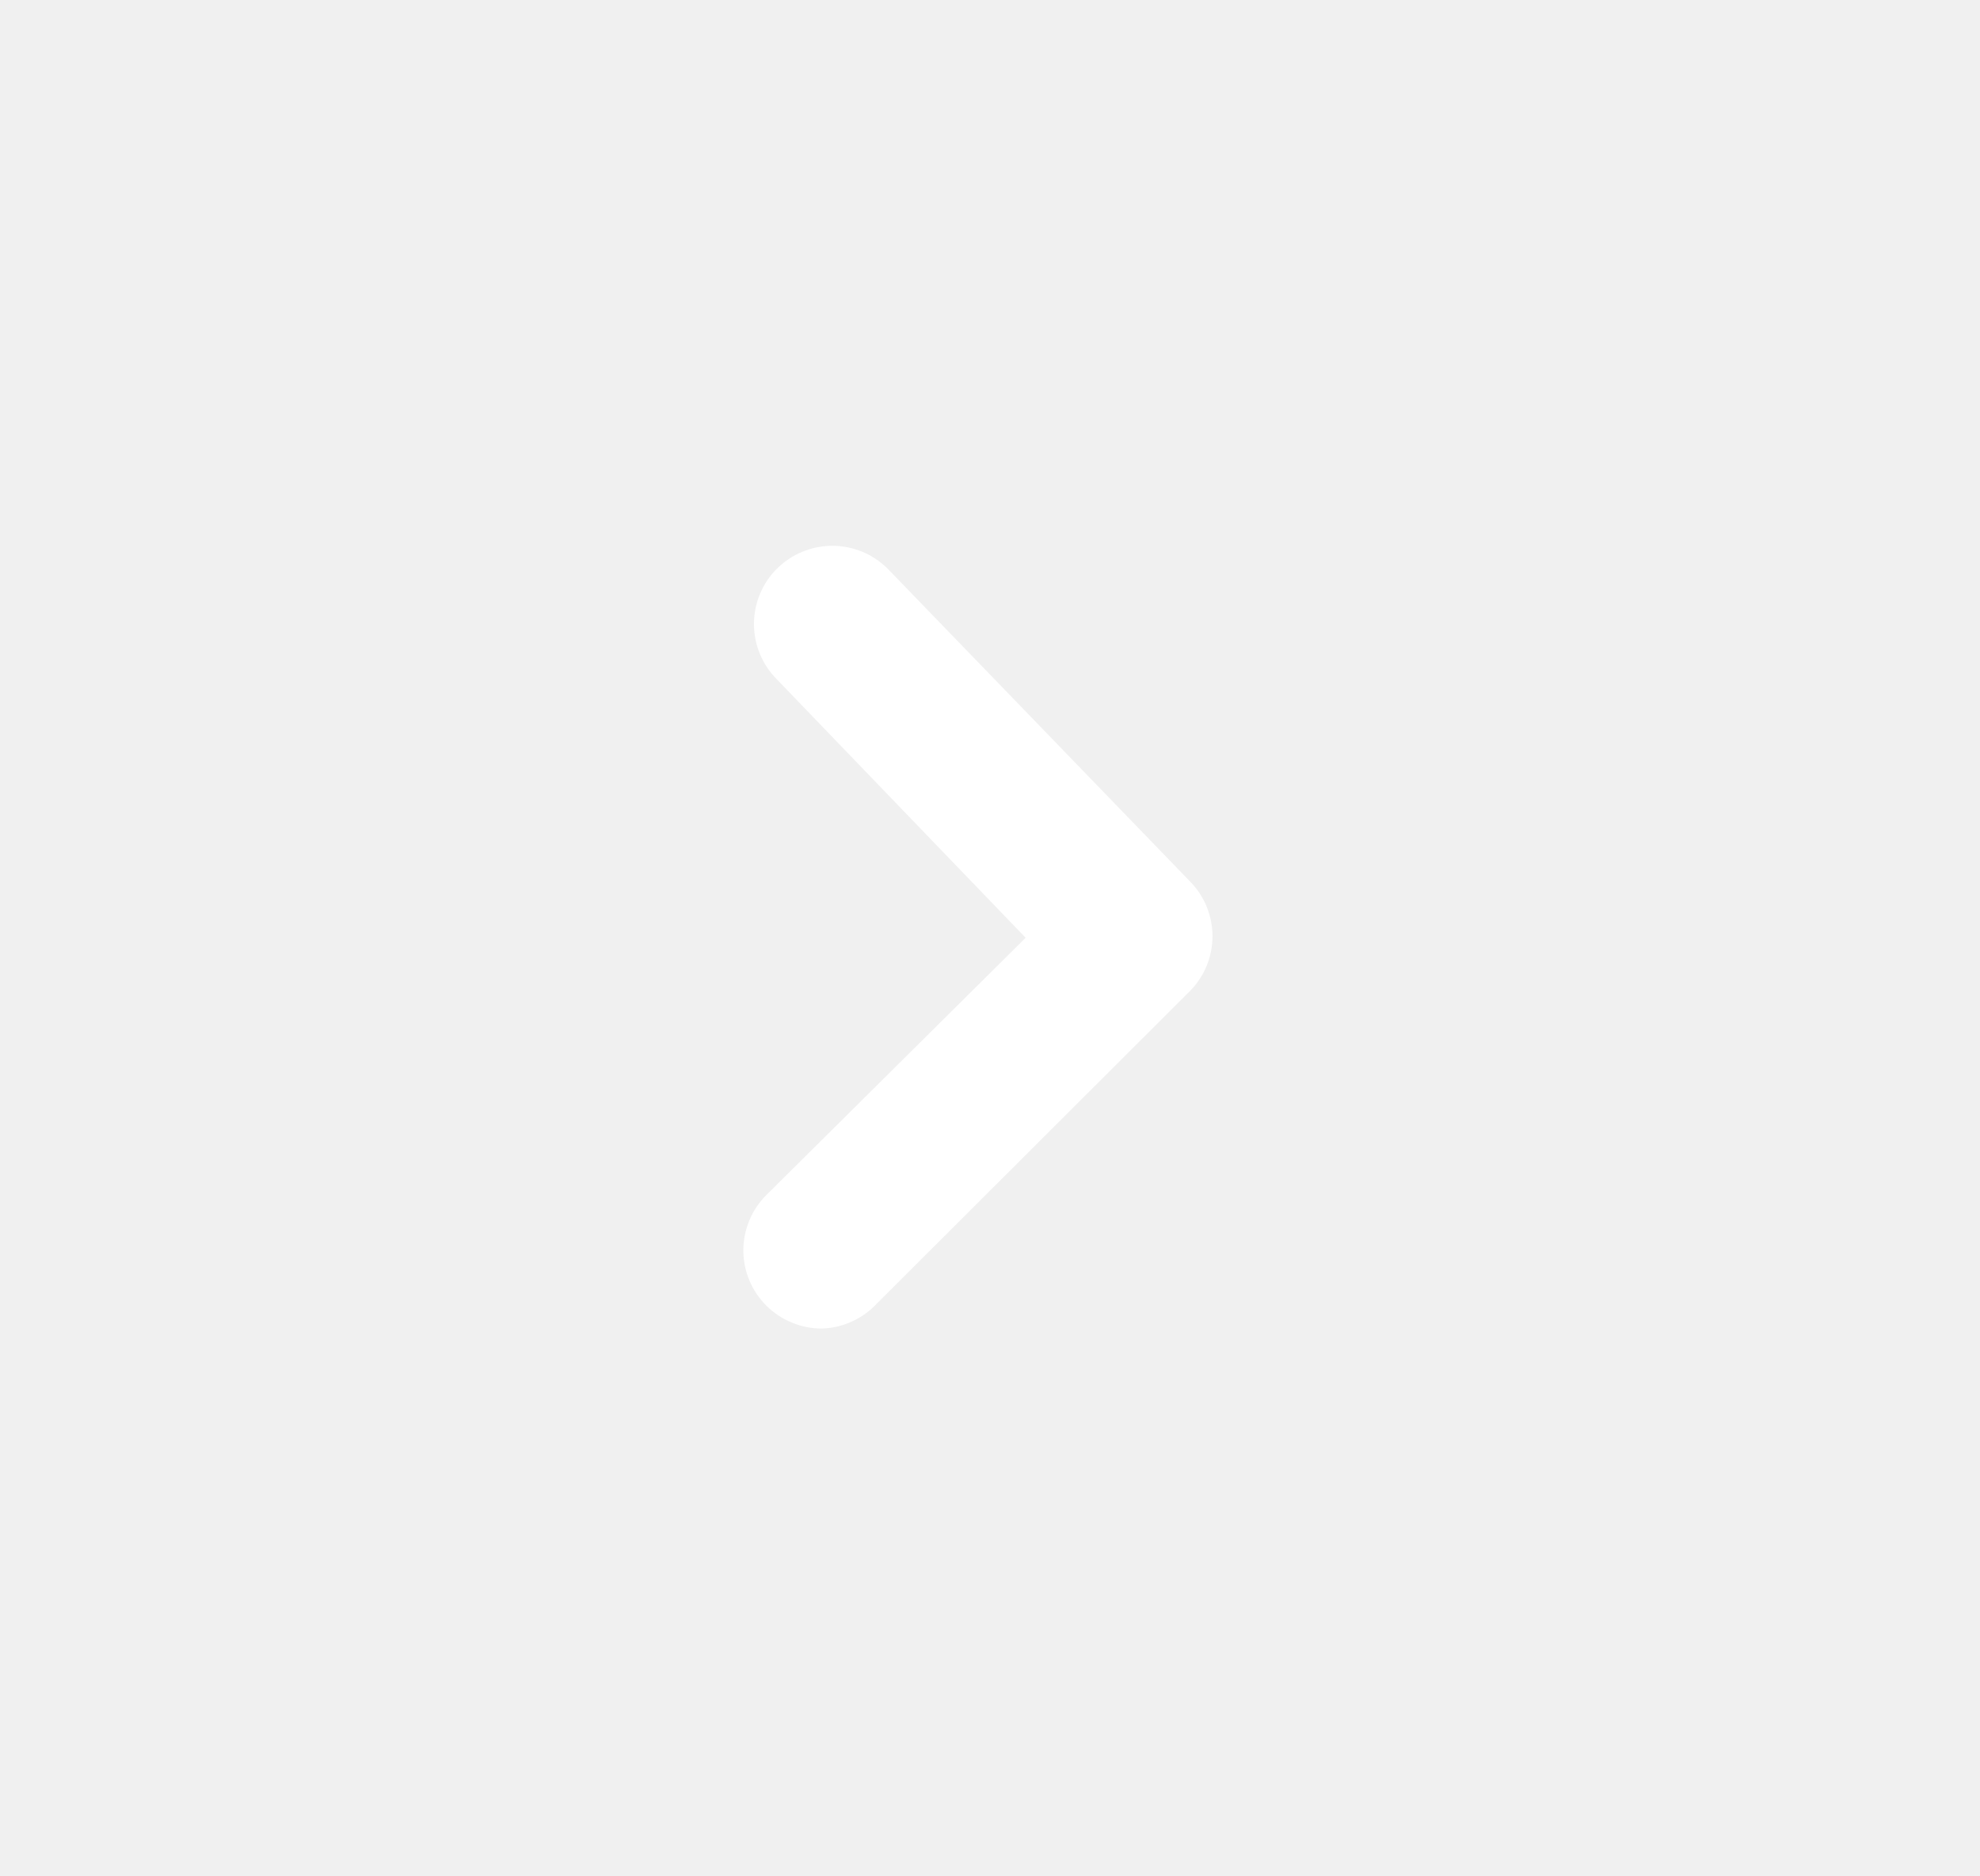
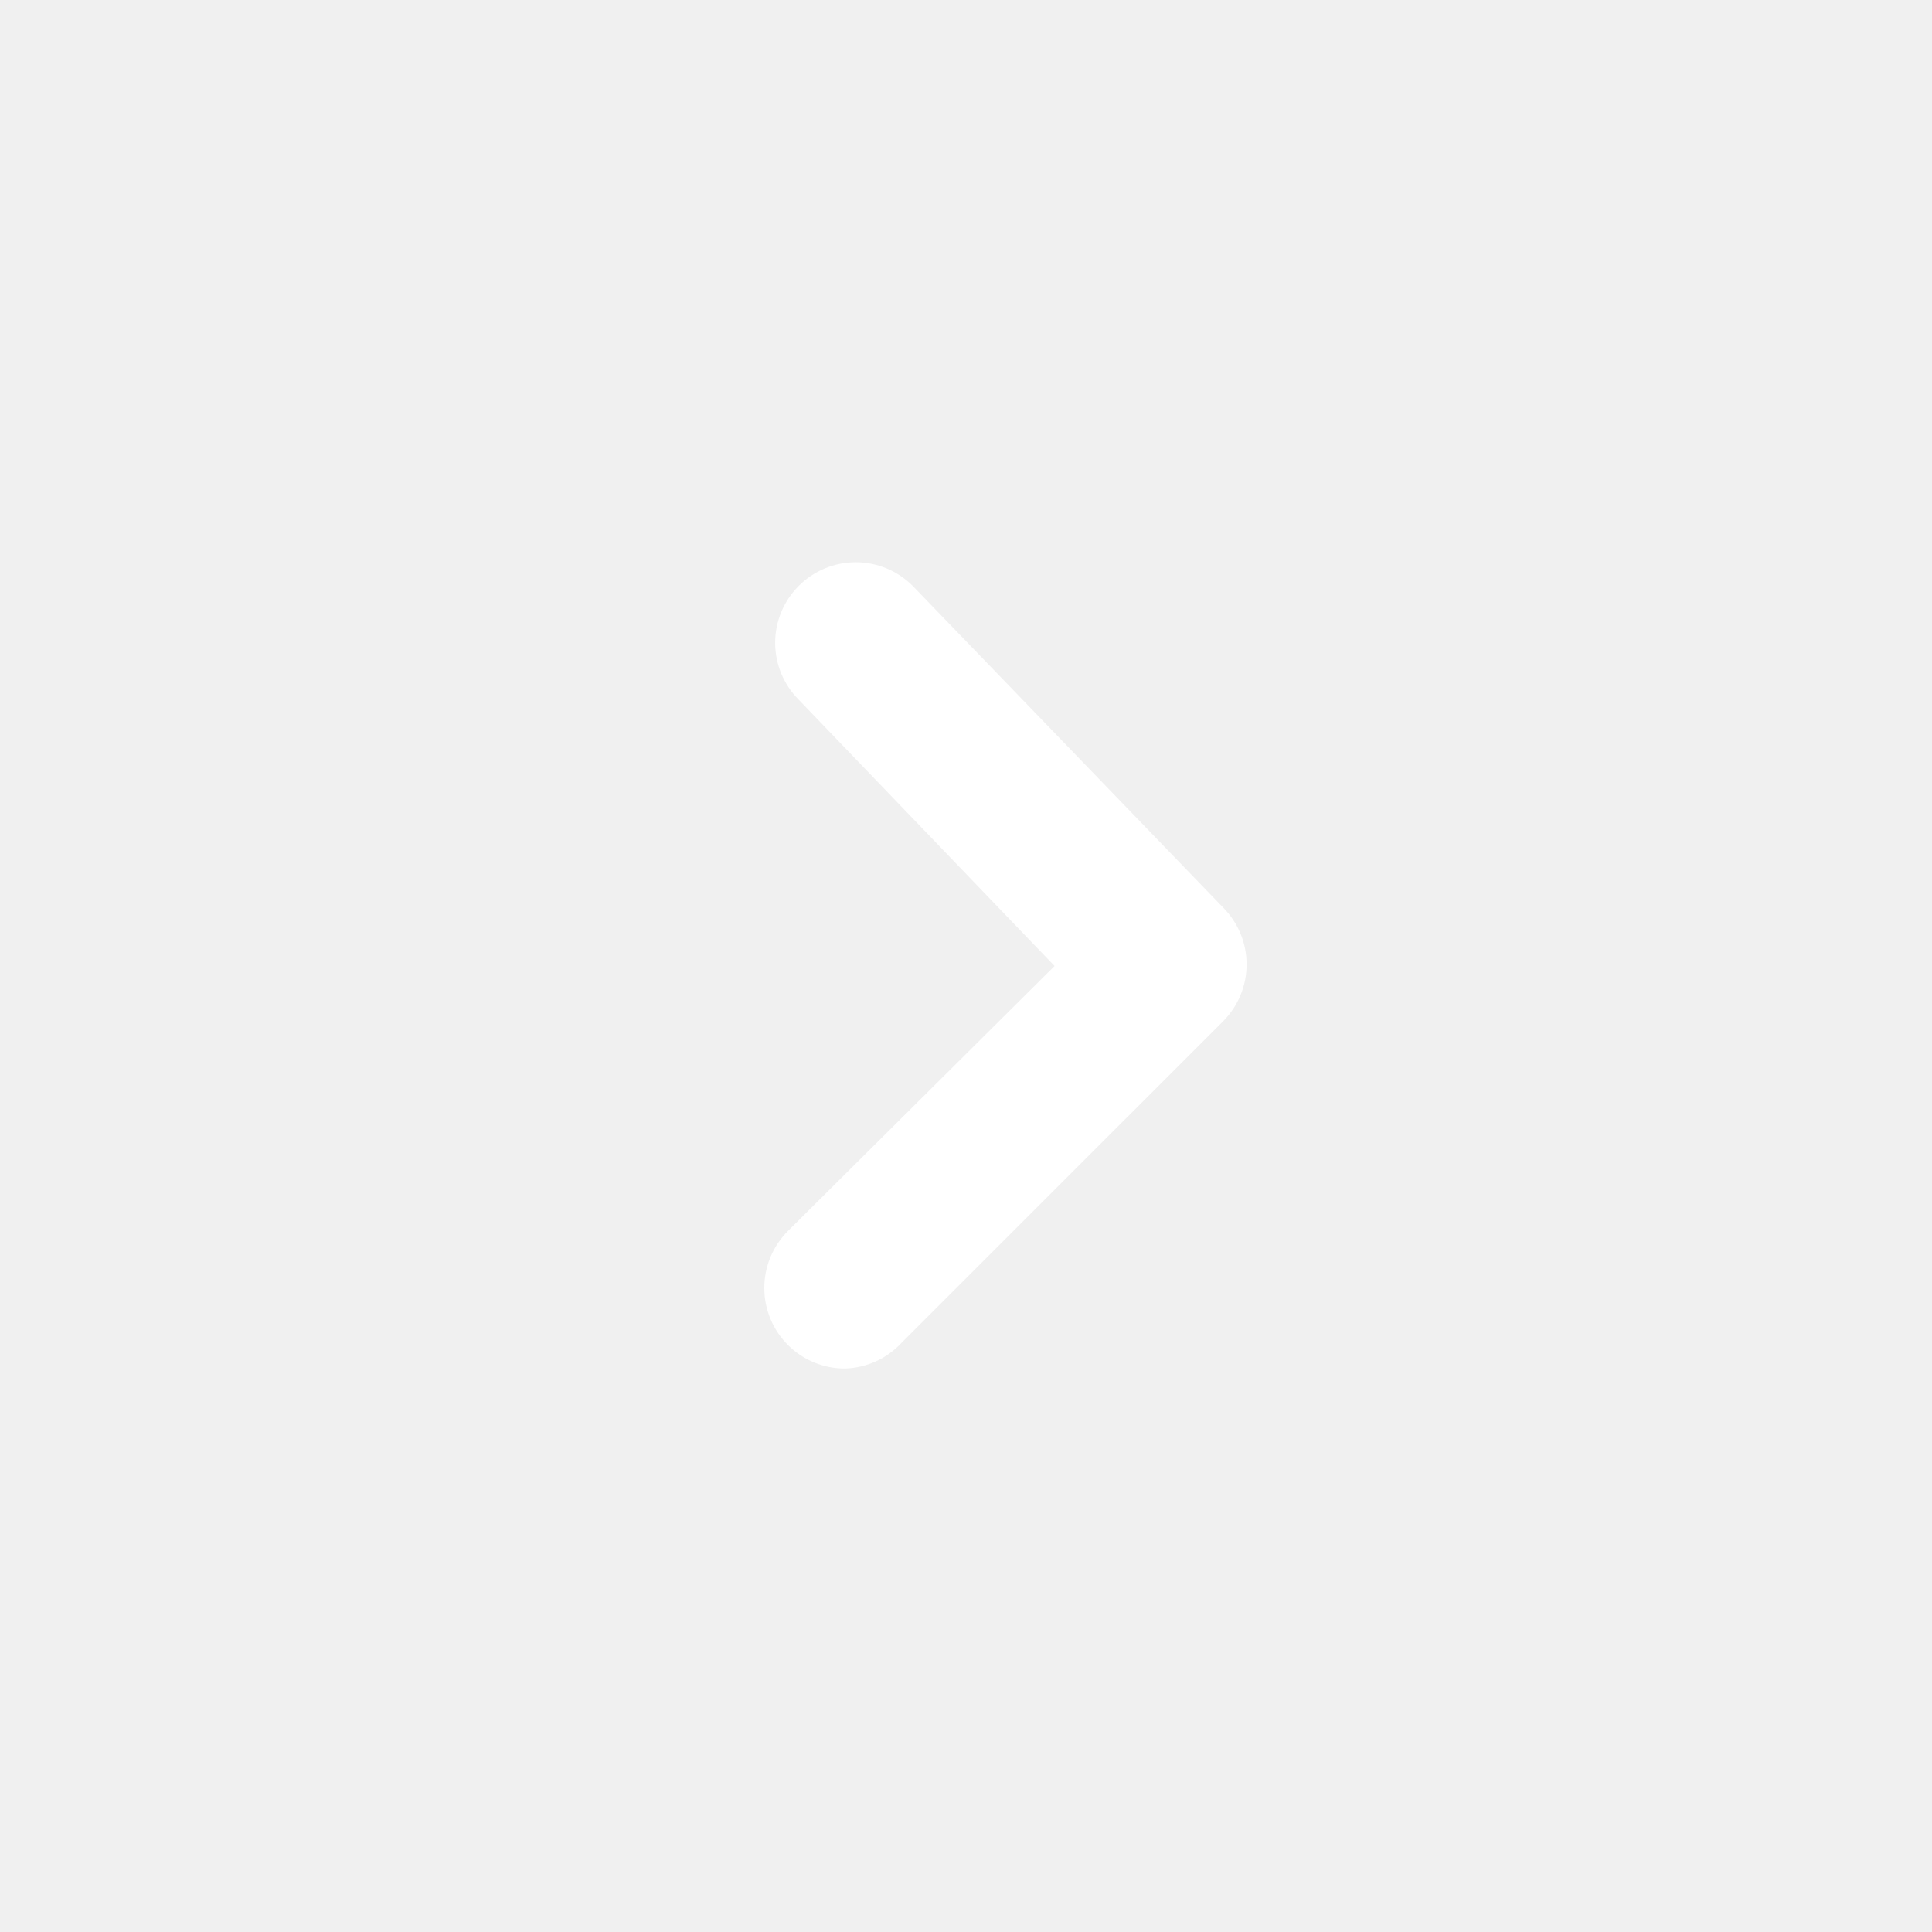
- <svg xmlns="http://www.w3.org/2000/svg" width="19" height="18" viewBox="0 0 19 18" fill="none">
-   <path d="M7.889 12.75C7.79 12.751 7.692 12.732 7.601 12.694C7.509 12.657 7.426 12.602 7.356 12.533C7.285 12.463 7.229 12.38 7.191 12.288C7.153 12.197 7.133 12.099 7.133 12C7.133 11.901 7.153 11.803 7.191 11.712C7.229 11.62 7.285 11.537 7.356 11.467L9.842 9L7.453 6.518C7.313 6.377 7.235 6.187 7.235 5.989C7.235 5.791 7.313 5.601 7.453 5.46C7.523 5.39 7.606 5.334 7.698 5.296C7.789 5.258 7.887 5.238 7.987 5.238C8.086 5.238 8.184 5.258 8.276 5.296C8.367 5.334 8.45 5.39 8.52 5.46L11.42 8.46C11.558 8.6 11.635 8.789 11.635 8.985C11.635 9.181 11.558 9.37 11.42 9.51L8.415 12.51C8.347 12.583 8.266 12.641 8.176 12.682C8.086 12.724 7.988 12.747 7.889 12.75Z" fill="white" />
+ <svg xmlns="http://www.w3.org/2000/svg" width="50" height="50" viewBox="0 0 50 50" fill="none">
+   <path d="M21.875 35.417C21.601 35.419 21.329 35.366 21.075 35.262C20.822 35.159 20.591 35.006 20.396 34.813C20.201 34.619 20.046 34.389 19.94 34.135C19.834 33.881 19.78 33.609 19.78 33.334C19.78 33.059 19.834 32.786 19.94 32.532C20.046 32.279 20.201 32.048 20.396 31.854L27.292 25L20.667 18.104C20.279 17.714 20.061 17.186 20.061 16.636C20.061 16.085 20.279 15.557 20.667 15.167C20.86 14.972 21.091 14.817 21.345 14.711C21.599 14.605 21.871 14.551 22.146 14.551C22.421 14.551 22.693 14.605 22.947 14.711C23.201 14.817 23.431 14.972 23.625 15.167L31.667 23.5C32.049 23.89 32.262 24.413 32.262 24.959C32.262 25.504 32.049 26.027 31.667 26.417L23.334 34.75C23.146 34.952 22.921 35.115 22.671 35.23C22.421 35.344 22.15 35.408 21.875 35.417Z" fill="white" />
</svg>
